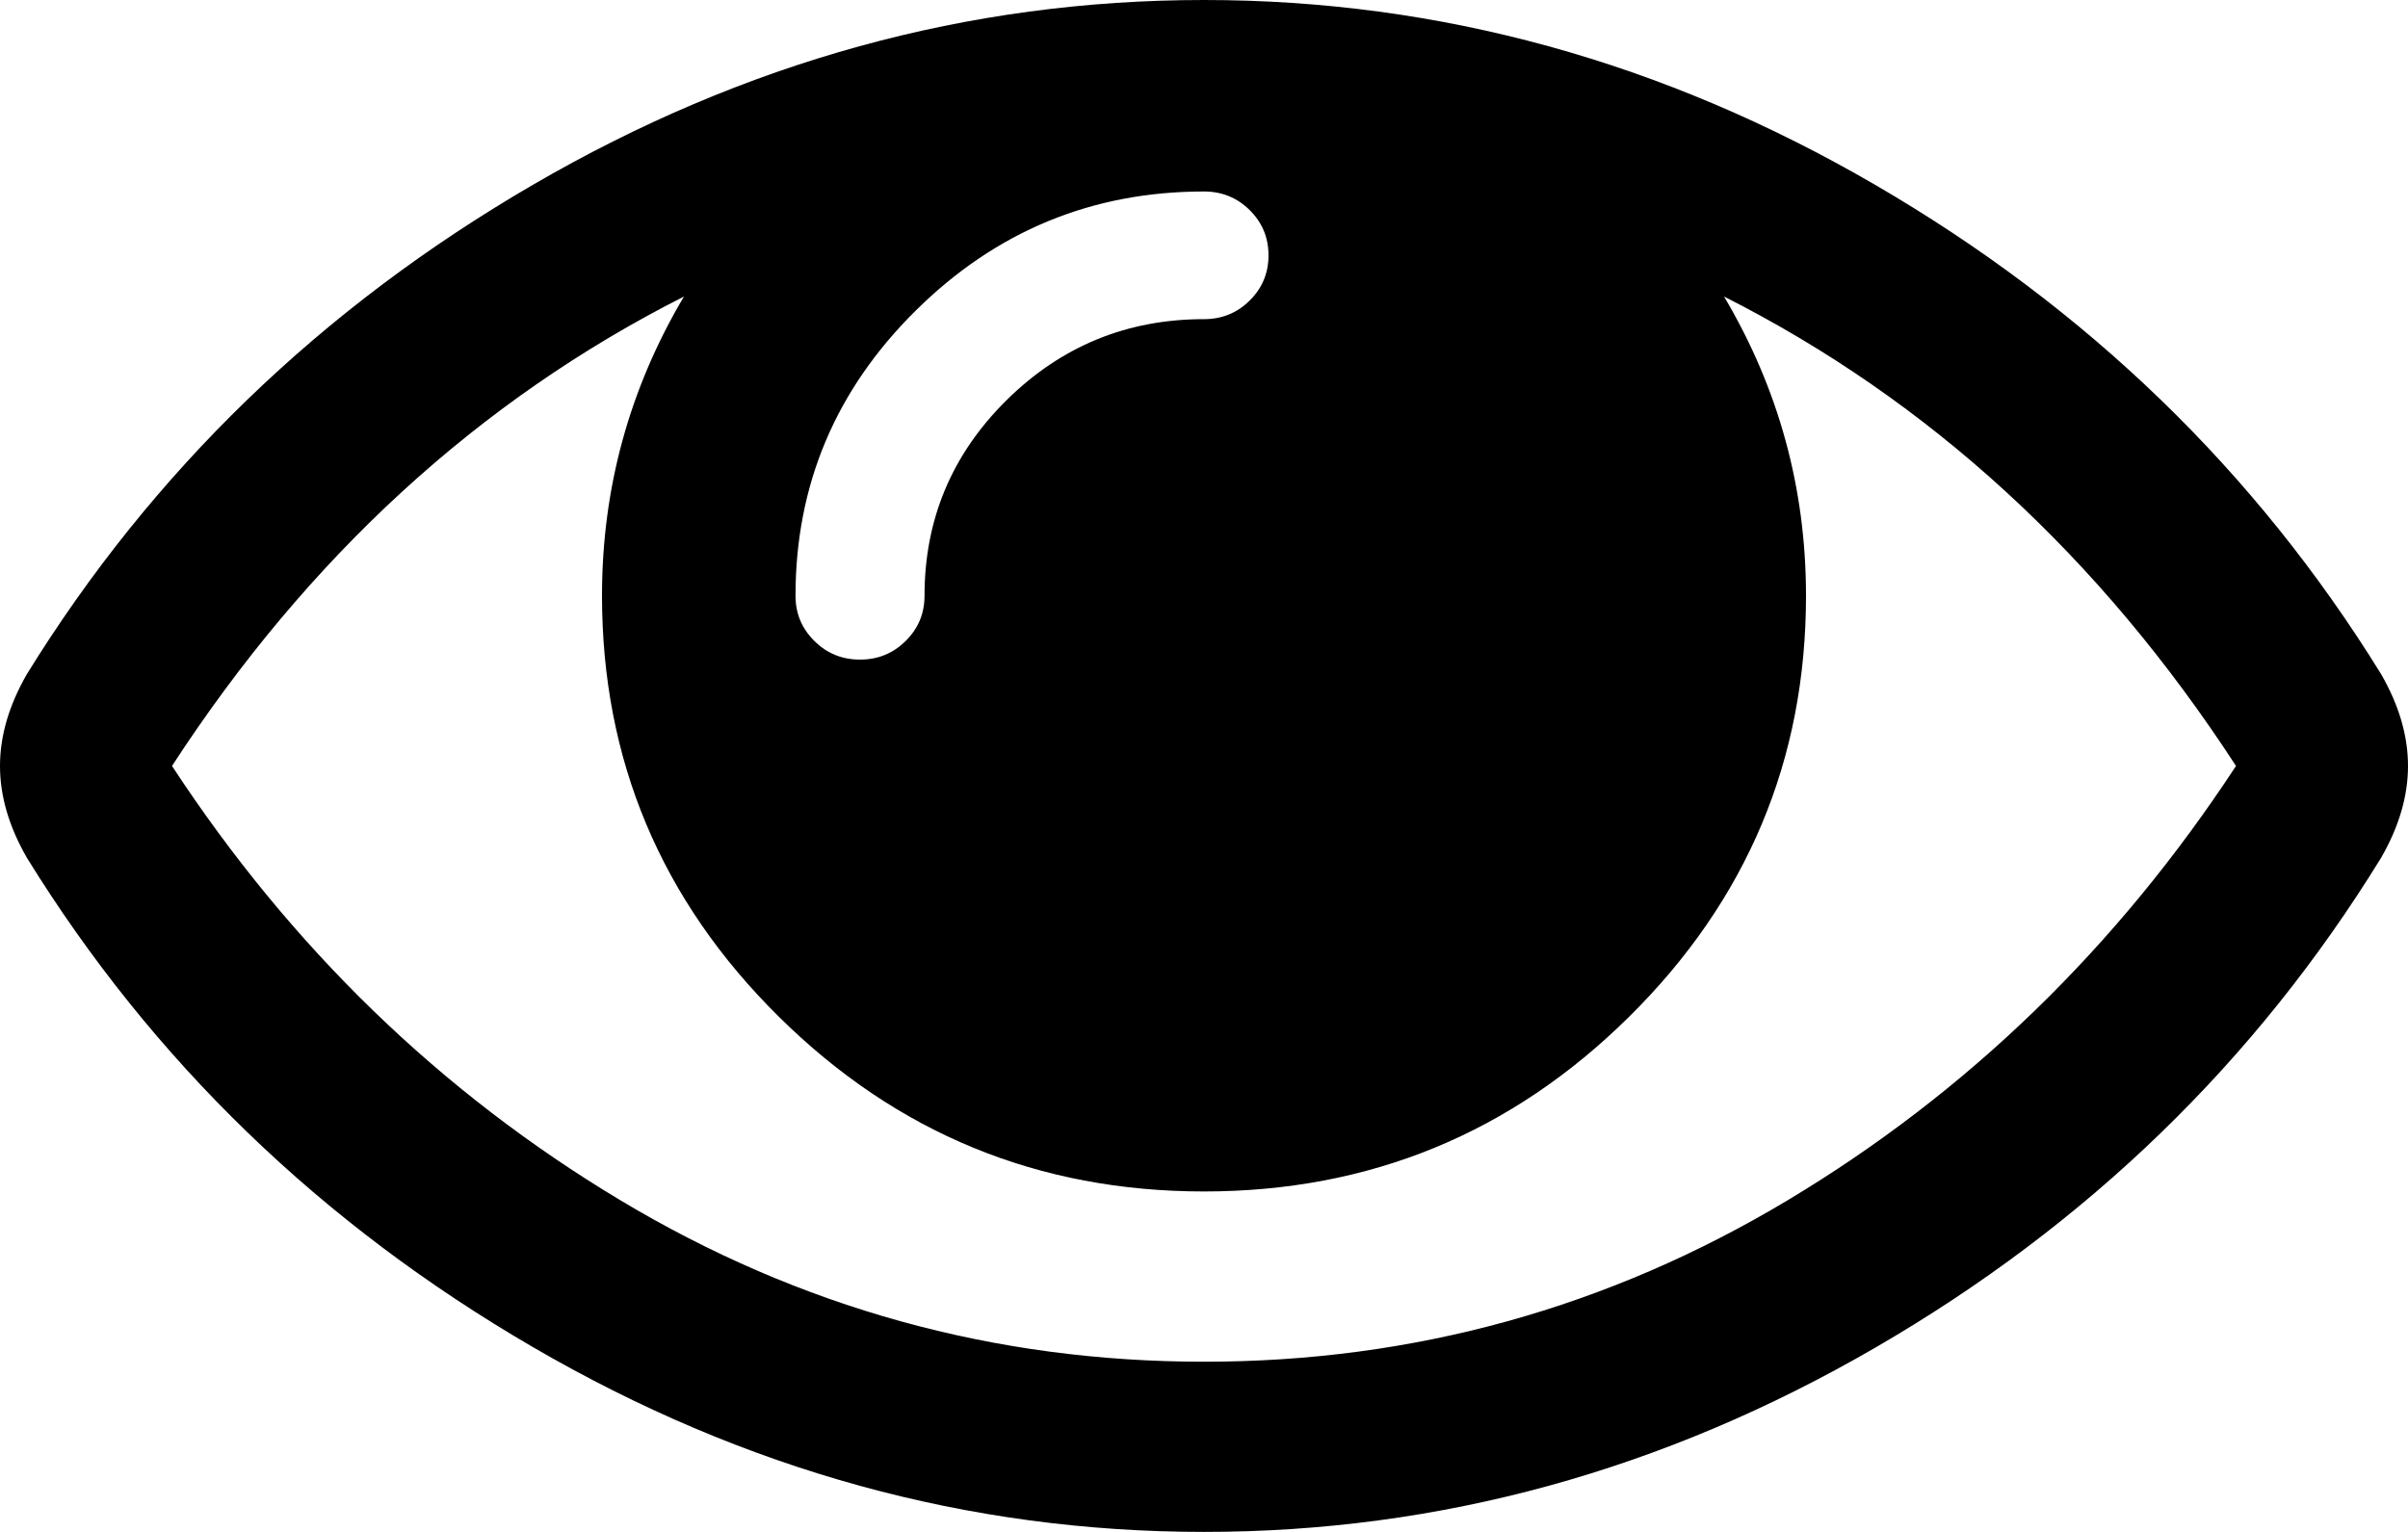
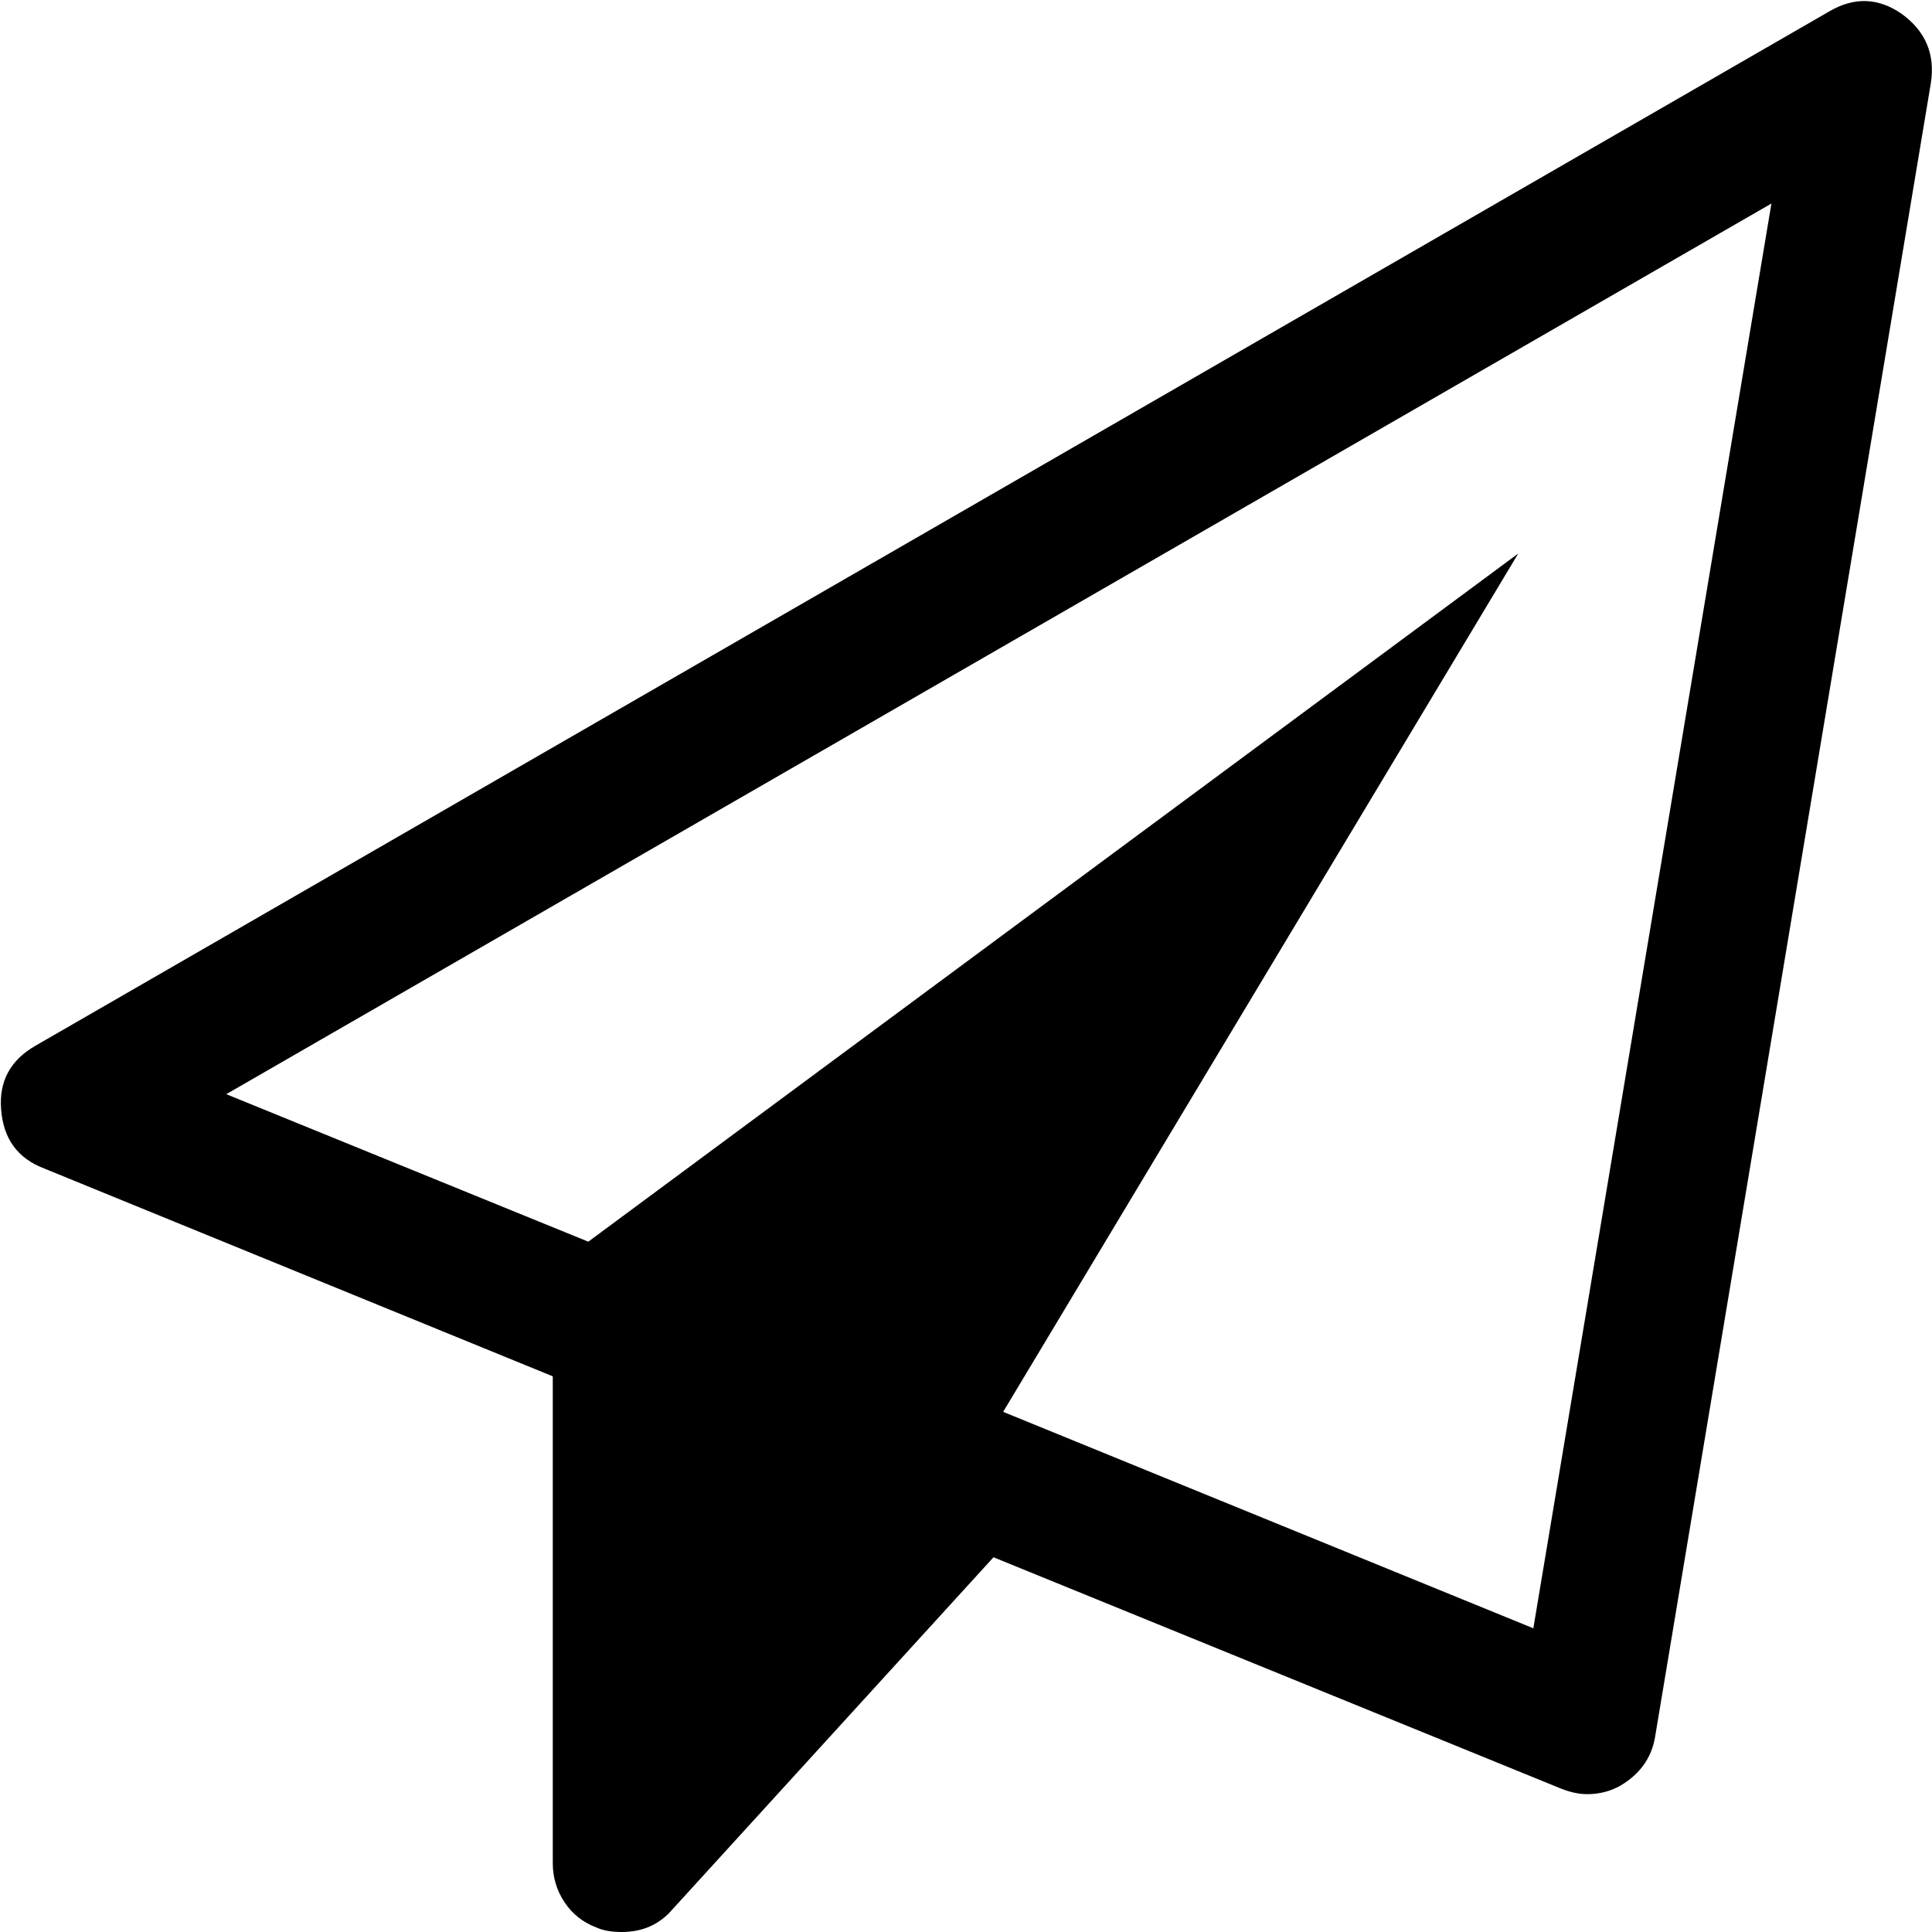
- <svg xmlns="http://www.w3.org/2000/svg" version="1.1" width="33px" height="21px">
-   <g transform="matrix(1 0 0 1 -1023 -209 )">
-     <path d="M 24.501 16.452  C 26.963 14.975  29.01 12.991  30.643 10.5  C 28.777 7.632  26.438 5.487  23.627 4.065  C 24.376 5.329  24.75 6.696  24.75 8.167  C 24.75 10.415  23.943 12.338  22.328 13.936  C 20.714 15.534  18.771 16.333  16.5 16.333  C 14.229 16.333  12.286 15.534  10.672 13.936  C 9.057 12.338  8.25 10.415  8.25 8.167  C 8.25 6.696  8.624 5.329  9.373 4.065  C 6.562 5.487  4.223 7.632  2.357 10.5  C 3.99 12.991  6.037 14.975  8.499 16.452  C 10.96 17.928  13.627 18.667  16.5 18.667  C 19.373 18.667  22.04 17.928  24.501 16.452  Z M 17.126 4.12  C 17.298 3.95  17.384 3.743  17.384 3.5  C 17.384 3.257  17.298 3.05  17.126 2.88  C 16.954 2.71  16.746 2.625  16.5 2.625  C 14.965 2.625  13.649 3.169  12.55 4.257  C 11.451 5.344  10.902 6.648  10.902 8.167  C 10.902 8.41  10.988 8.616  11.16 8.786  C 11.331 8.957  11.54 9.042  11.786 9.042  C 12.031 9.042  12.24 8.957  12.412 8.786  C 12.584 8.616  12.67 8.41  12.67 8.167  C 12.67 7.122  13.044 6.228  13.793 5.487  C 14.542 4.746  15.444 4.375  16.5 4.375  C 16.746 4.375  16.954 4.29  17.126 4.12  Z M 32.632 9.242  C 32.877 9.668  33 10.087  33 10.5  C 33 10.913  32.877 11.332  32.632 11.758  C 30.913 14.553  28.602 16.792  25.698 18.475  C 22.795 20.158  19.729 21  16.5 21  C 13.271 21  10.205 20.155  7.302 18.466  C 4.398 16.777  2.087 14.541  0.368 11.758  C 0.123 11.332  0 10.913  0 10.5  C 0 10.087  0.123 9.668  0.368 9.242  C 2.087 6.459  4.398 4.223  7.302 2.534  C 10.205 0.845  13.271 0  16.5 0  C 19.729 0  22.795 0.845  25.698 2.534  C 28.602 4.223  30.913 6.459  32.632 9.242  Z " fill-rule="nonzero" fill="#000000" stroke="none" transform="matrix(1 0 0 1 1023 209 )" />
+ <svg xmlns="http://www.w3.org/2000/svg" version="1.1" width="26px" height="26px">
+   <g transform="matrix(1 0 0 1 -989 -272 )">
+     <path d="M 24.608 0.159  C 24.946 -0.043  25.275 -0.034  25.594 0.188  C 25.913 0.42  26.044 0.729  25.985 1.116  L 22.273 23.377  C 22.225 23.657  22.07 23.874  21.809 24.029  C 21.674 24.106  21.524 24.145  21.36 24.145  C 21.253 24.145  21.137 24.121  21.012 24.072  L 13.37 20.957  L 9.049 25.696  C 8.875 25.899  8.647 26  8.367 26  C 8.232 26  8.12 25.981  8.033 25.942  C 7.85 25.874  7.705 25.761  7.598 25.601  C 7.492 25.442  7.439 25.266  7.439 25.072  L 7.439 18.522  L 0.595 15.725  C 0.237 15.589  0.044 15.324  0.015 14.928  C -0.015 14.551  0.14 14.266  0.479 14.072  L 24.608 0.159  Z M 13.5 19  L 20.635 21.913  L 23.839 2.739  L 3.045 14.725  L 7.917 16.71  L 20.432 7.449  L 13.5 19  Z " fill-rule="nonzero" fill="#000000" stroke="none" transform="matrix(1 0 0 1 989 272 )" />
  </g>
</svg>
